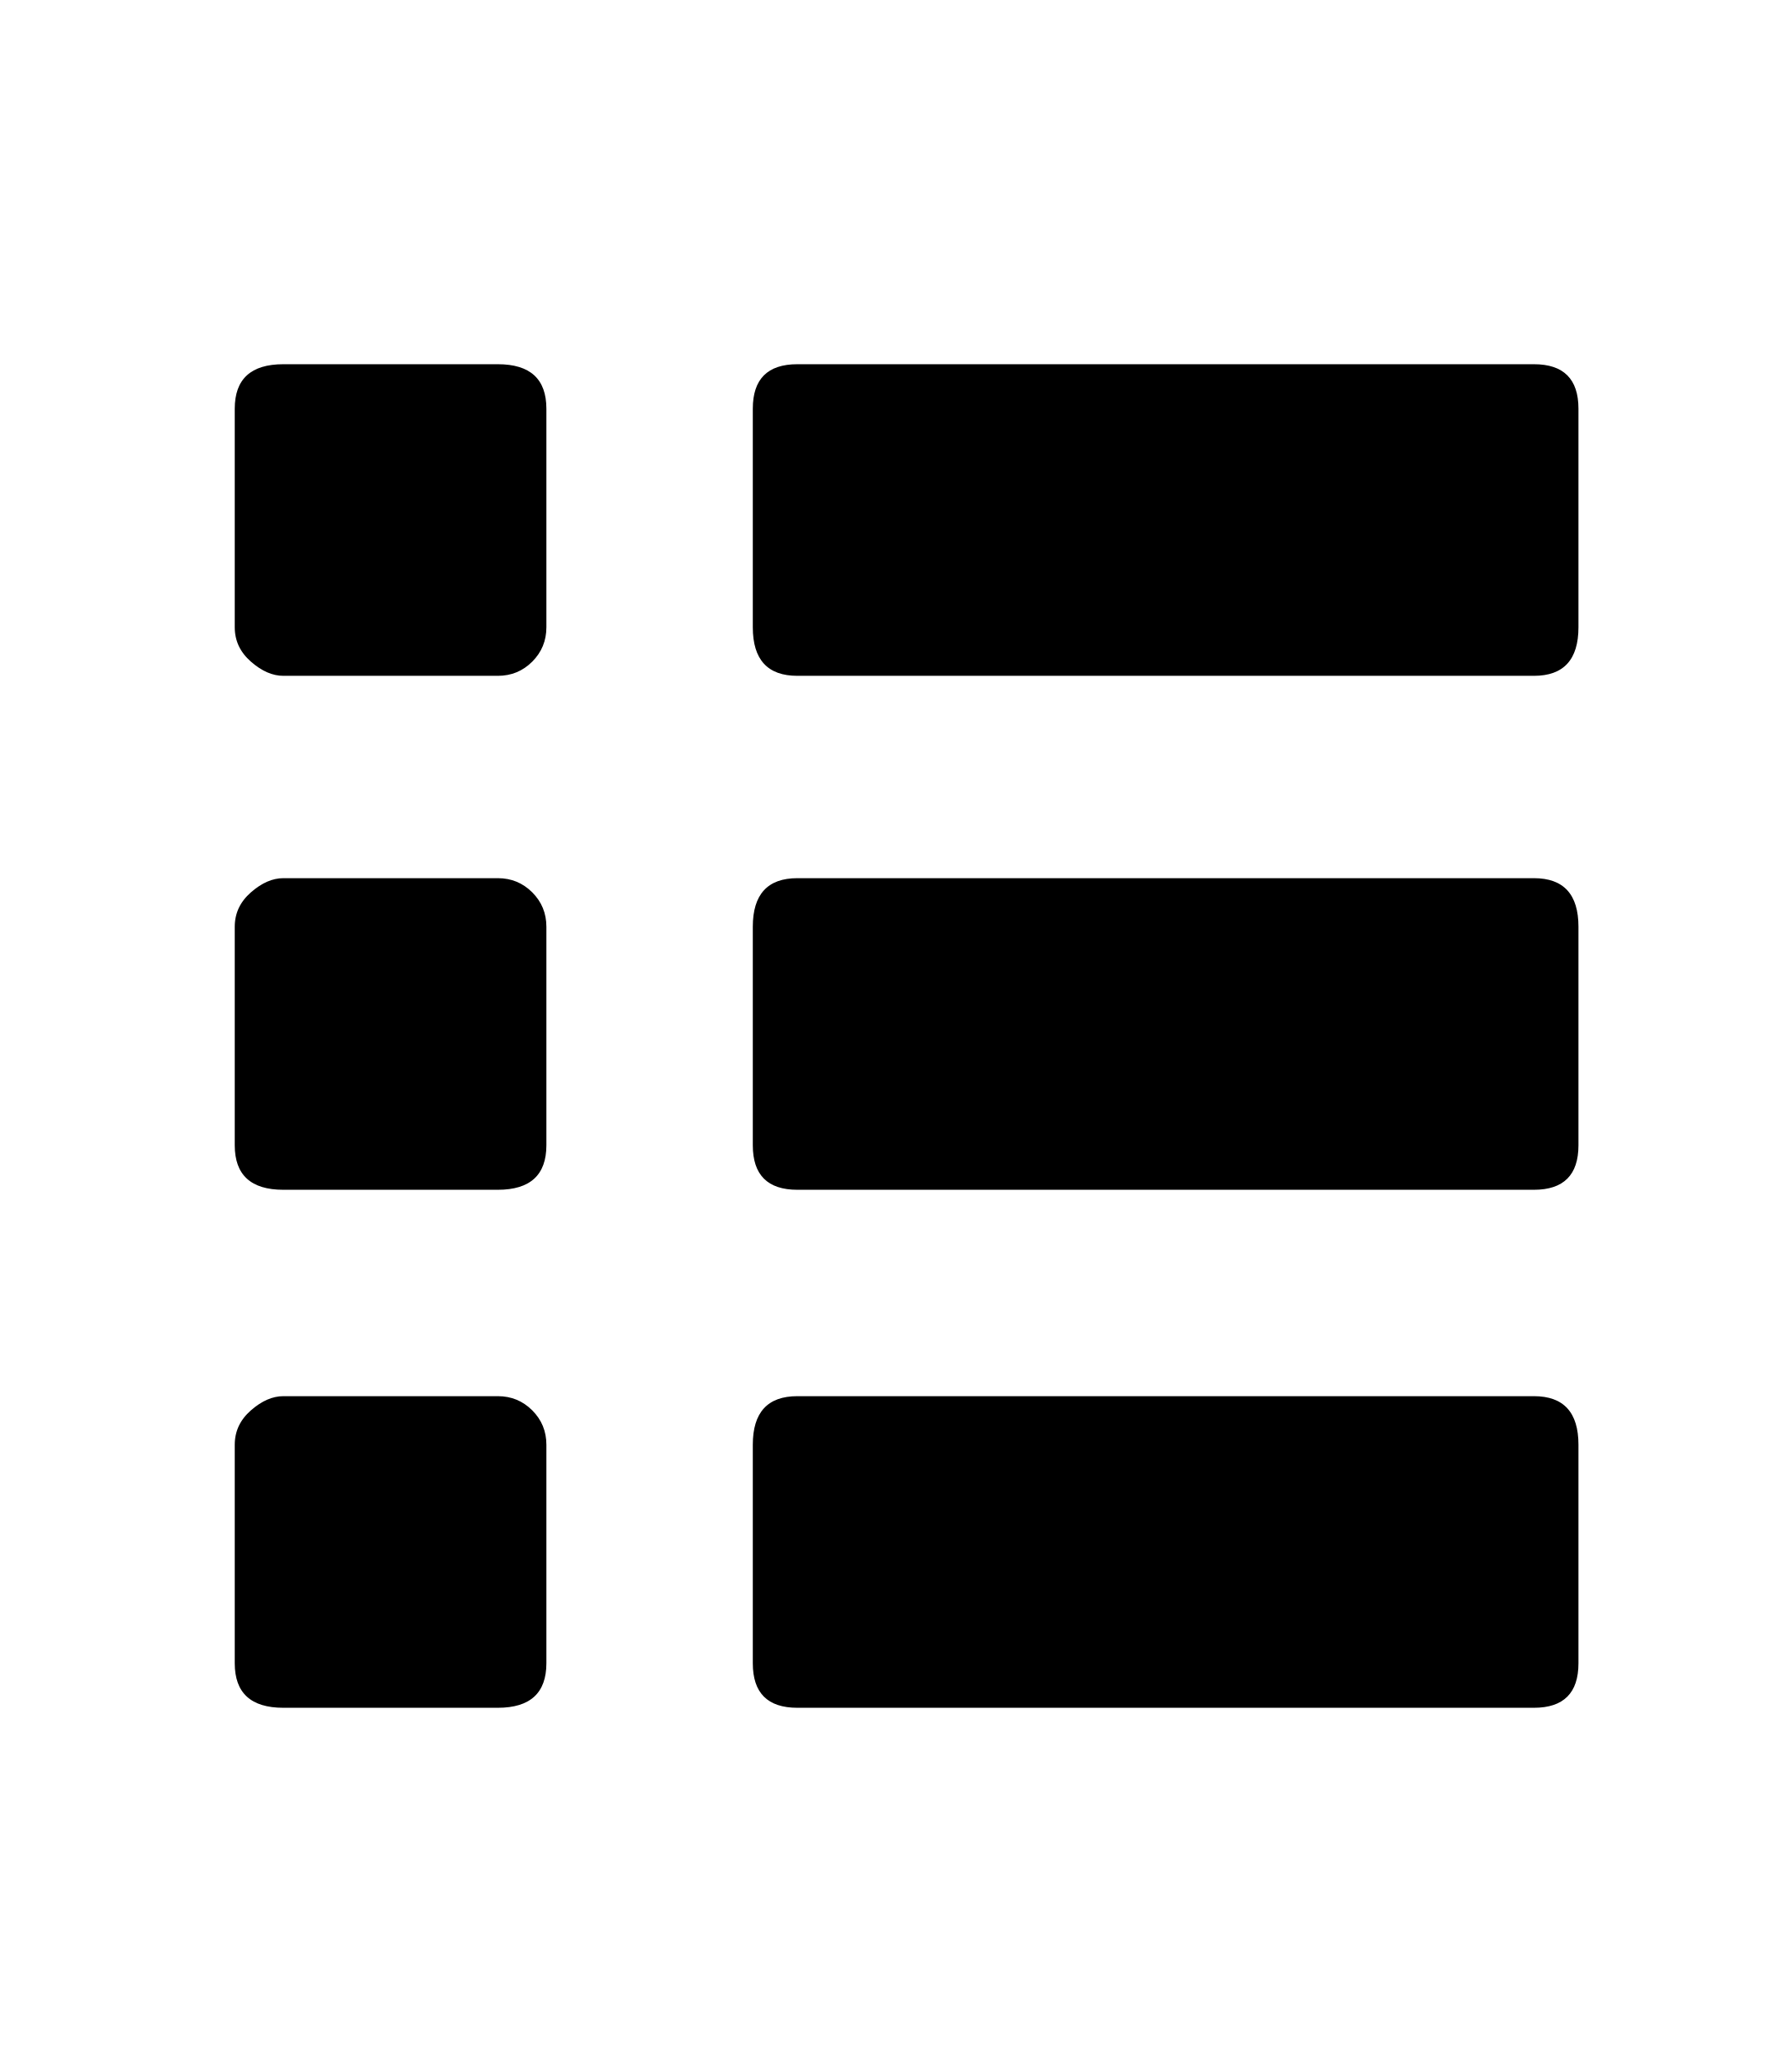
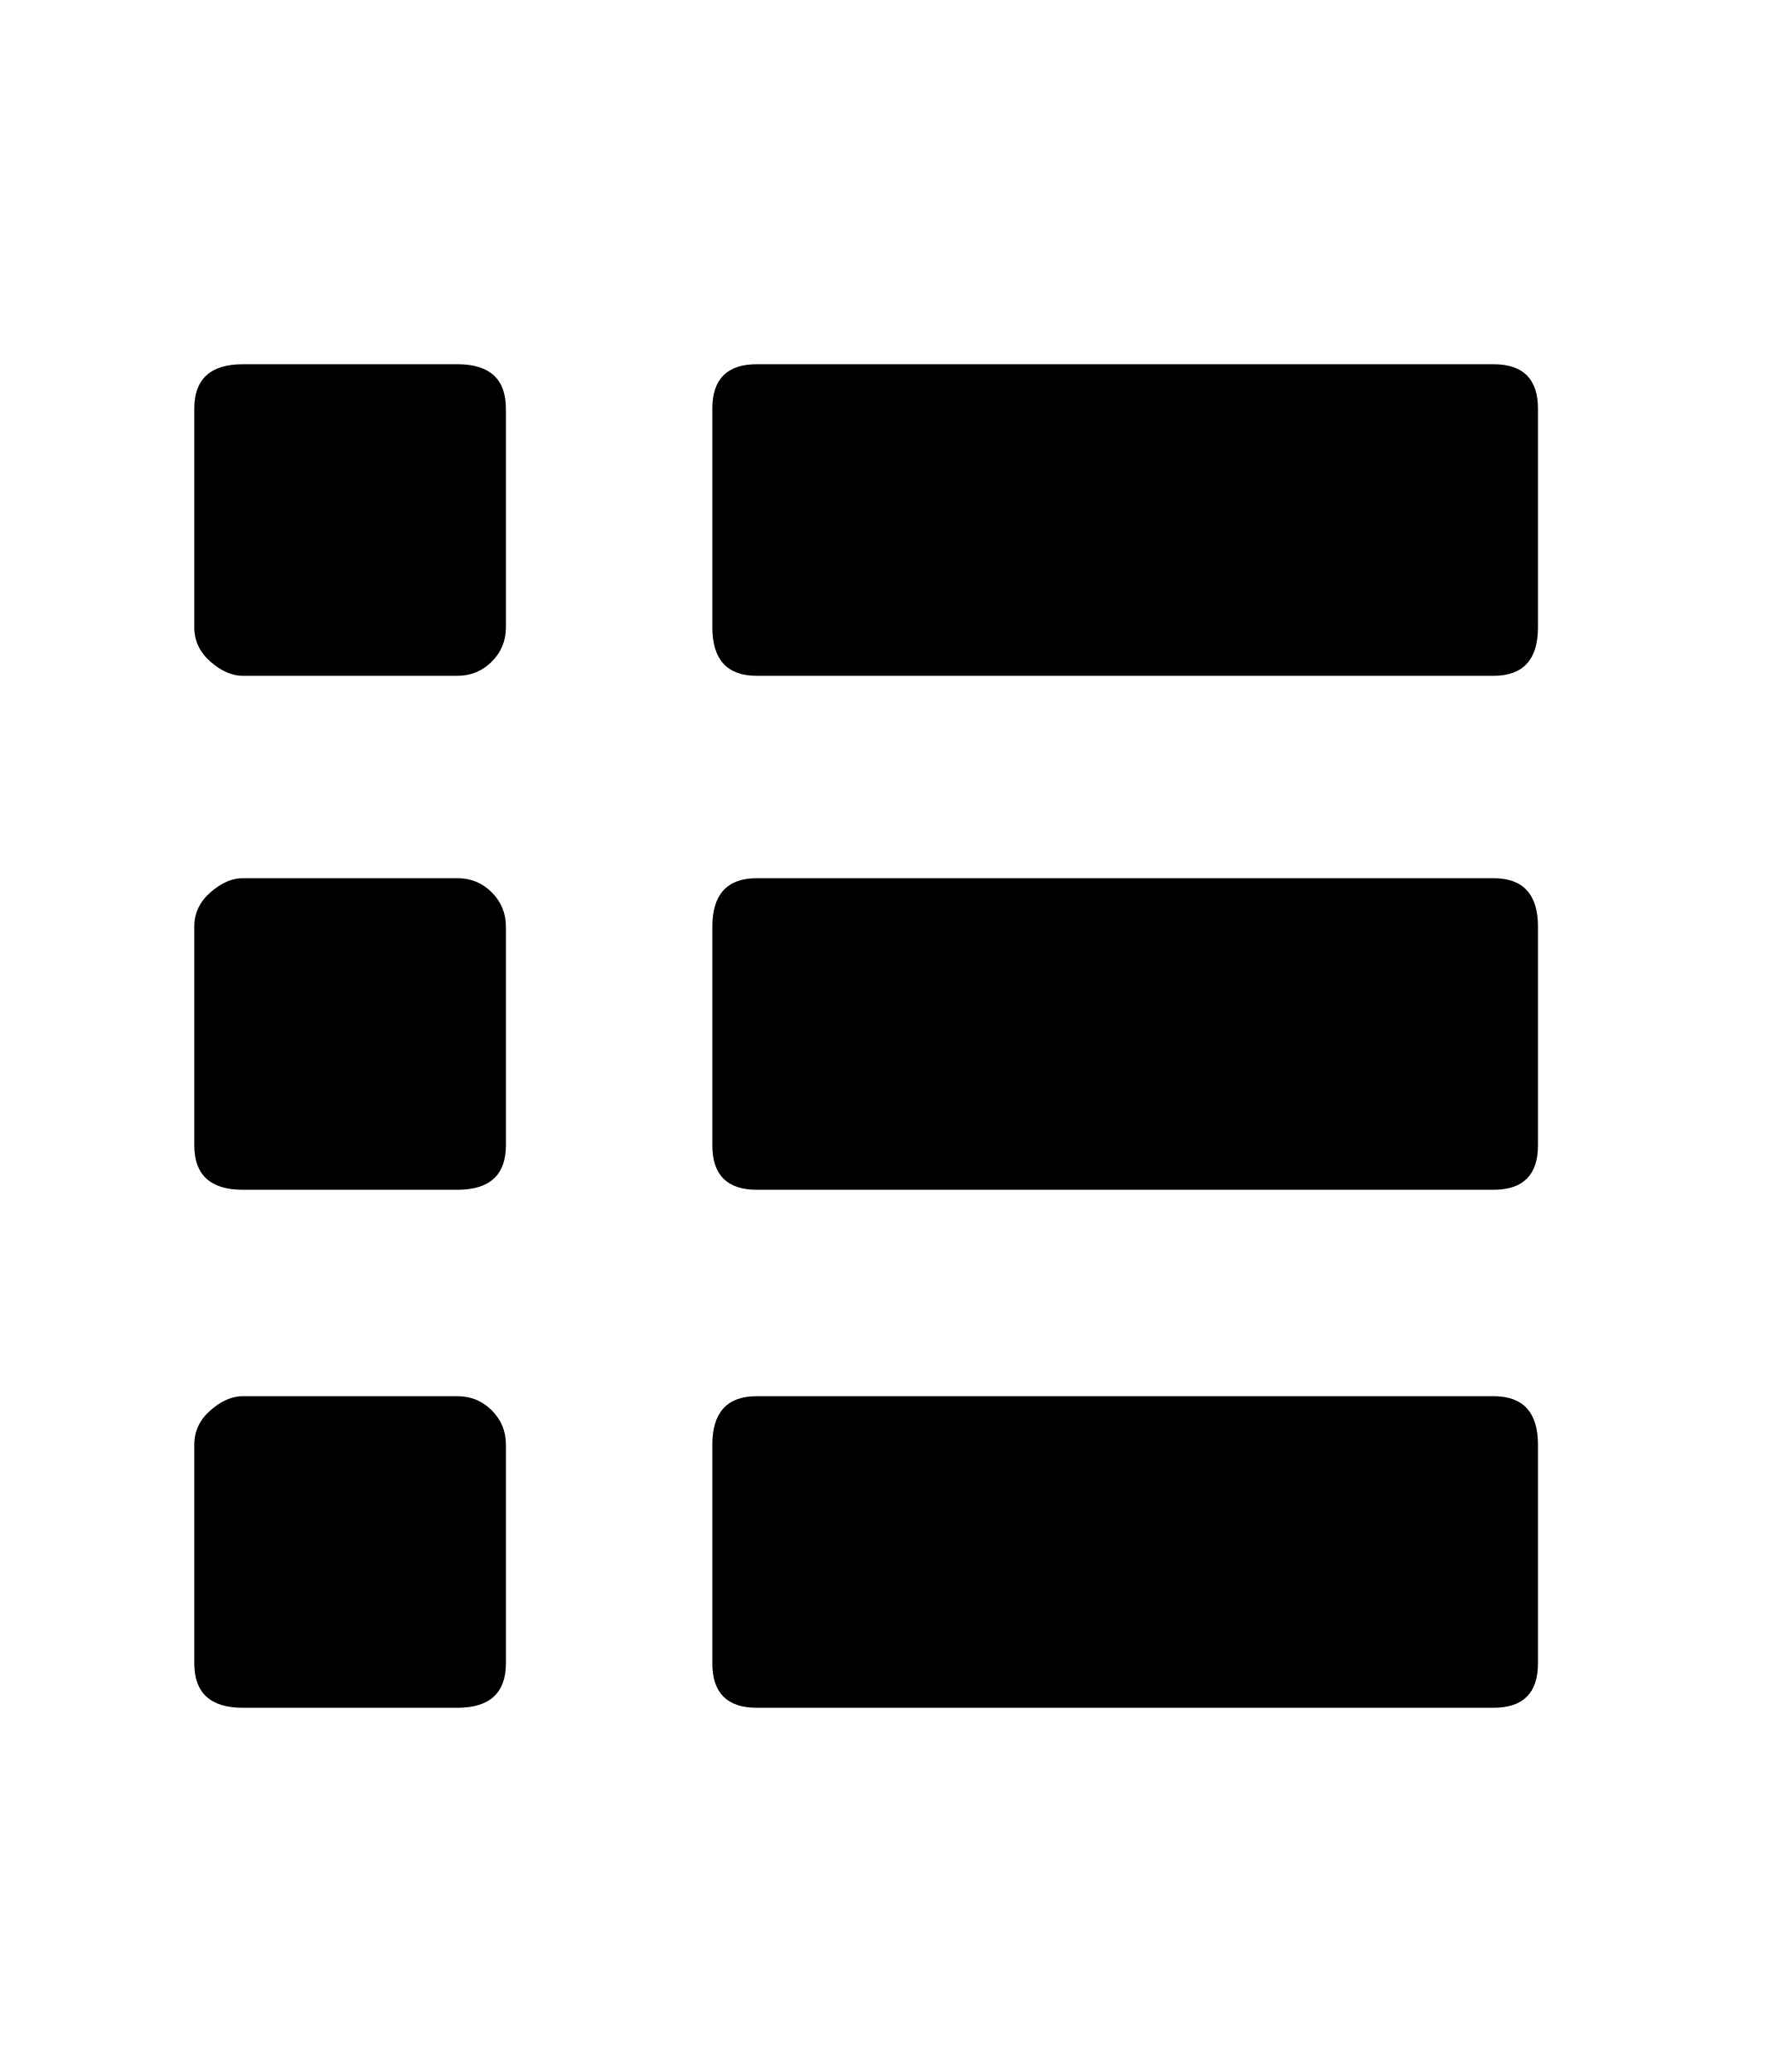
- <svg xmlns="http://www.w3.org/2000/svg" version="1.1" viewBox="-10 0 438 512">
+ <svg xmlns="http://www.w3.org/2000/svg" version="1.1" viewBox="0 0 438 512">
  <path fill="currentColor" d="M369 345q11 0 11 12v1v53q0 11 -11 11h-182q-11 0 -11 -11v-53v-1q0 -12 11 -12v0h182zM113 345q5 0 8.5 3.5t3.5 8.5v0v54q0 11 -12 11h-53v0q-12 0 -12 -11v-54v0q0 -5 4 -8.5t8 -3.5v0h53zM369 217q11 0 11 12v1v53q0 11 -11 11h-182q-11 0 -11 -11v-53v-1 q0 -12 11 -12v0h182zM113 217q5 0 8.5 3.5t3.5 8.5v0v54q0 11 -12 11h-53v0q-12 0 -12 -11v-54v0q0 -5 4 -8.5t8 -3.5v0h53zM176 155v-53v-1q0 -11 11 -11v0h182q11 0 11 11v1v53q0 12 -11 12h-182q-11 0 -11 -12zM113 90q12 0 12 11v0v54q0 5 -3.5 8.5t-8.5 3.5h-53v0 q-4 0 -8 -3.5t-4 -8.5v-54v0q0 -11 12 -11v0h53z" />
</svg>
